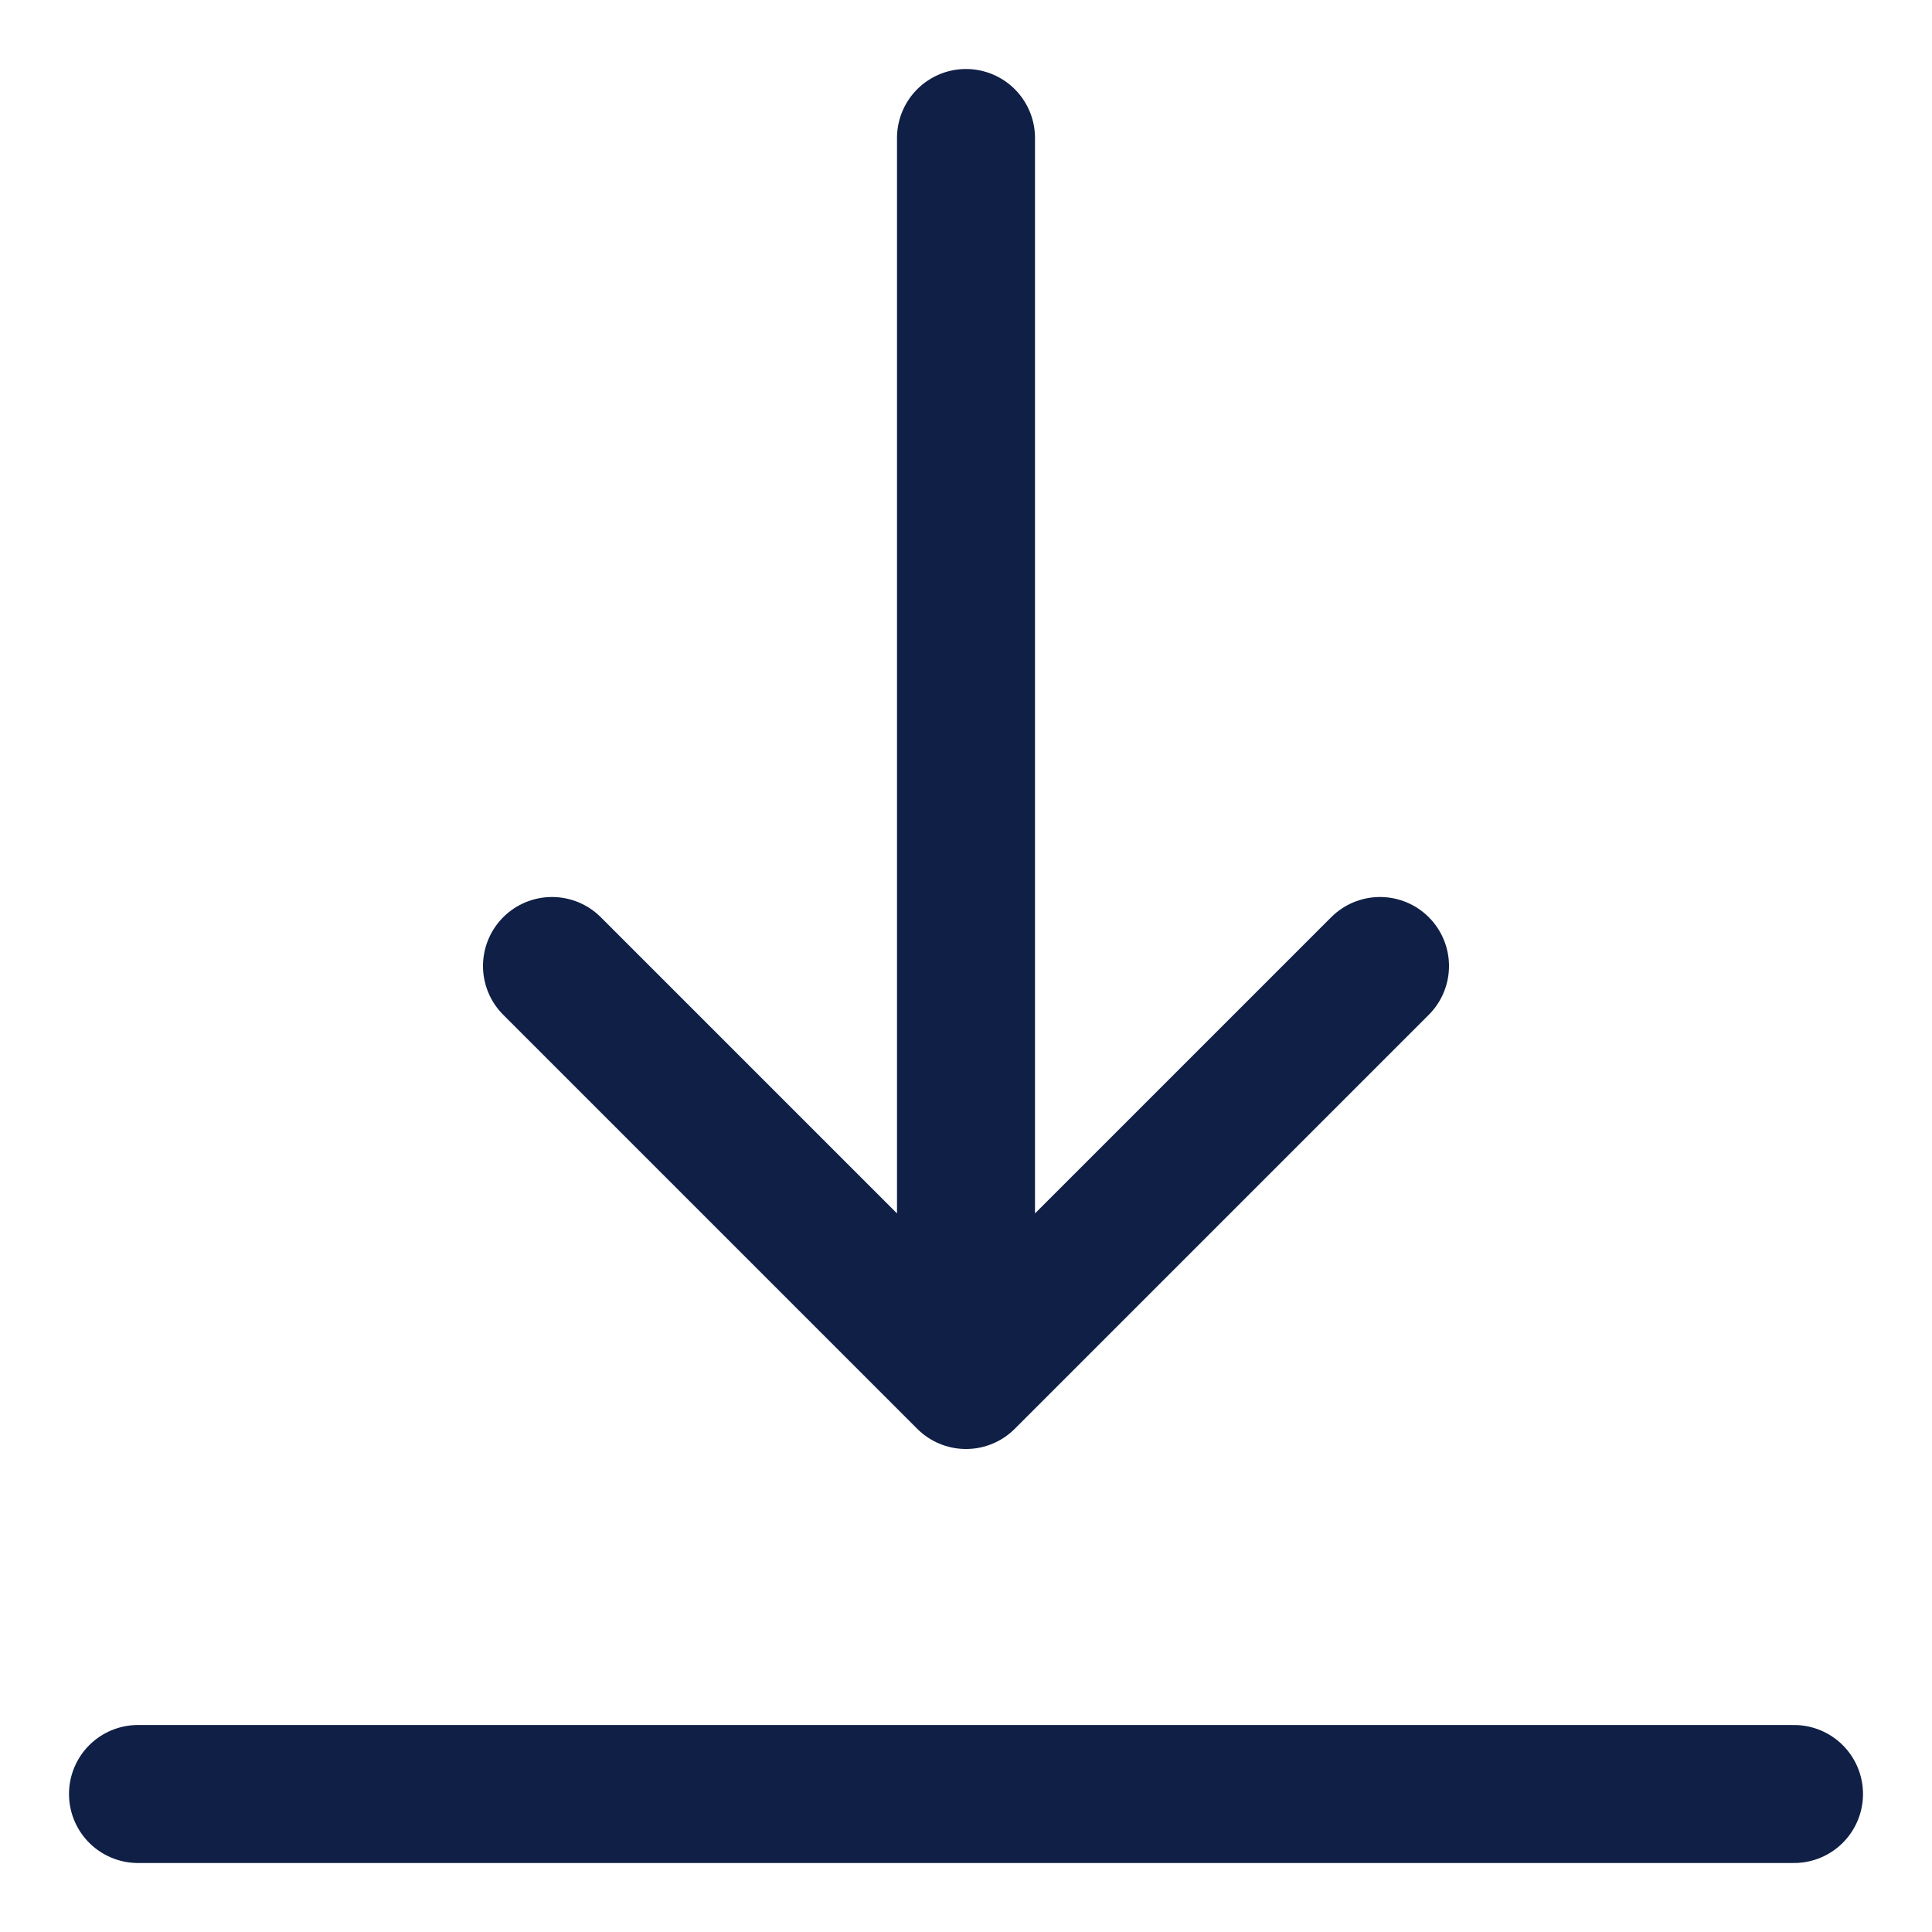
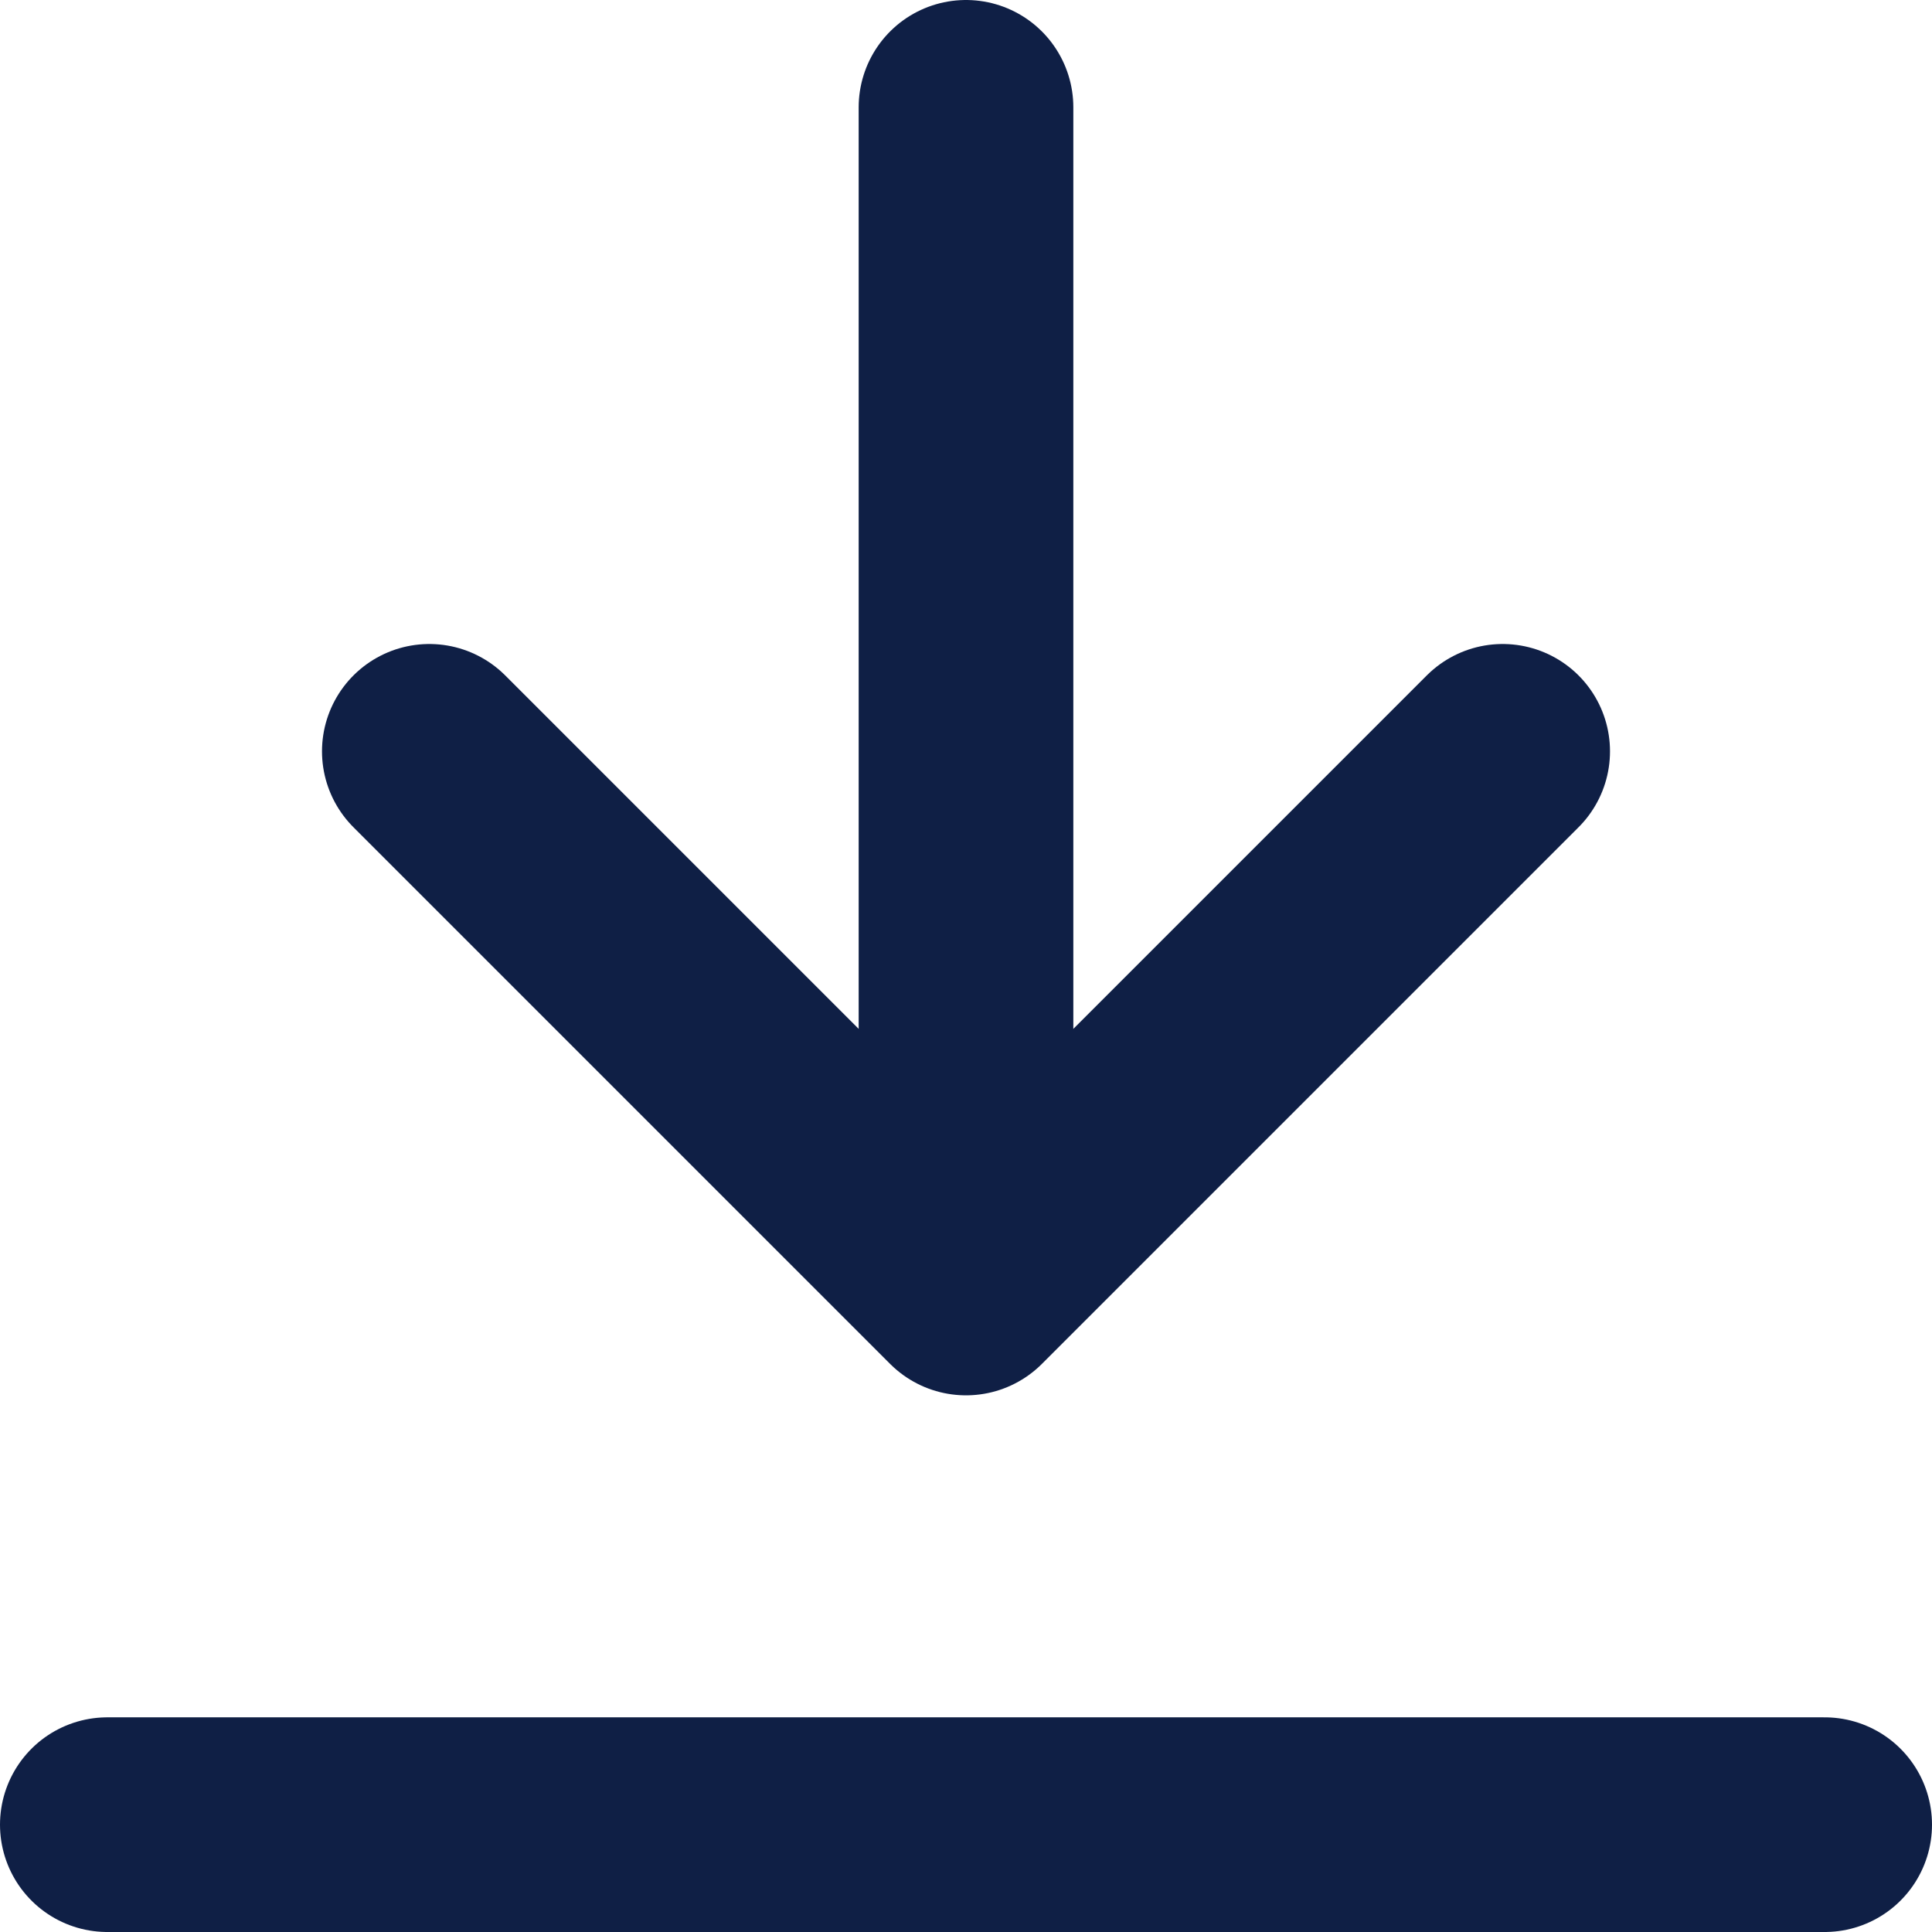
- <svg xmlns="http://www.w3.org/2000/svg" width="14" height="14" viewBox="0 0 14 14" fill="none">
-   <path d="M1 13H13" stroke="#0F1F45" stroke-linecap="round" />
-   <path d="M10 7L7 10L4 7M7 10V1" stroke="#0F1F45" stroke-linecap="round" stroke-linejoin="round" />
+ <svg xmlns="http://www.w3.org/2000/svg" width="18" height="18" viewBox="0 0 18 18" fill="none">
+   <path d="M4 7L9 12L14 7" stroke="#0F1F45" stroke-width="2" stroke-linecap="round" stroke-linejoin="round" />
+   <path d="M9 1L9 11.5" stroke="#0F1F45" stroke-width="2" stroke-linecap="round" />
+   <path d="M17 17H1" stroke="#0F1F45" stroke-width="2" stroke-linecap="round" />
</svg>
